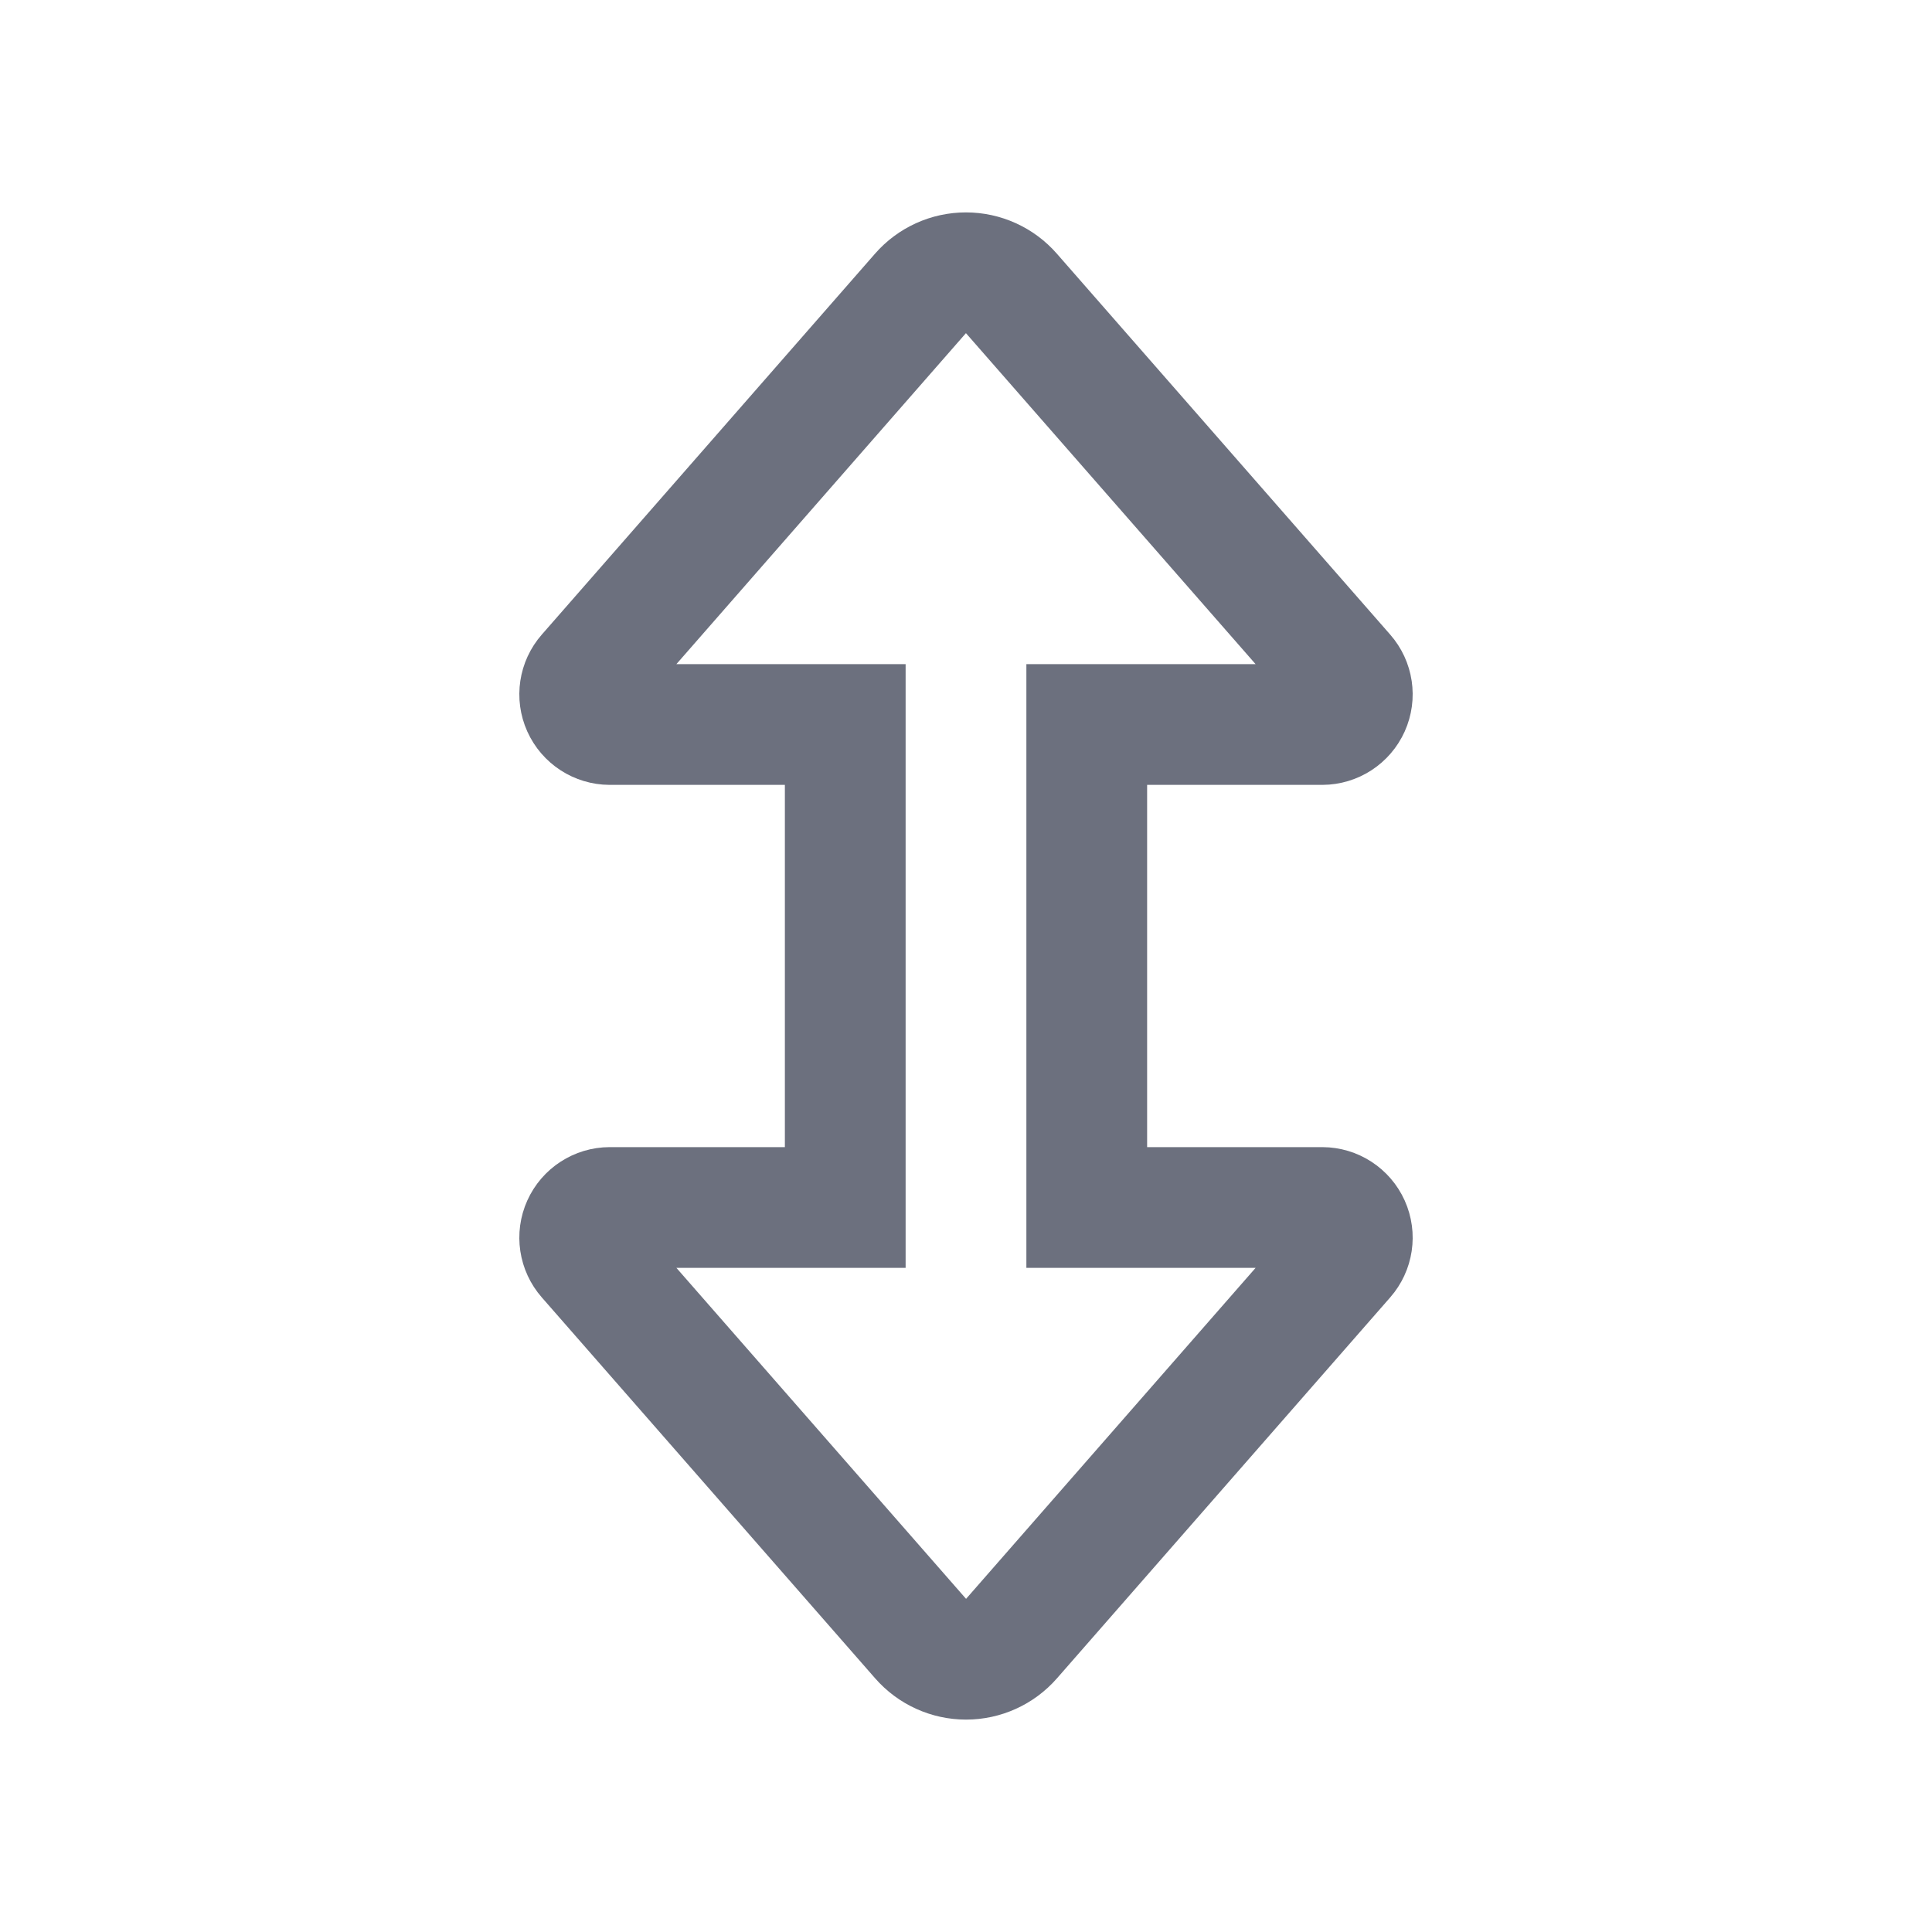
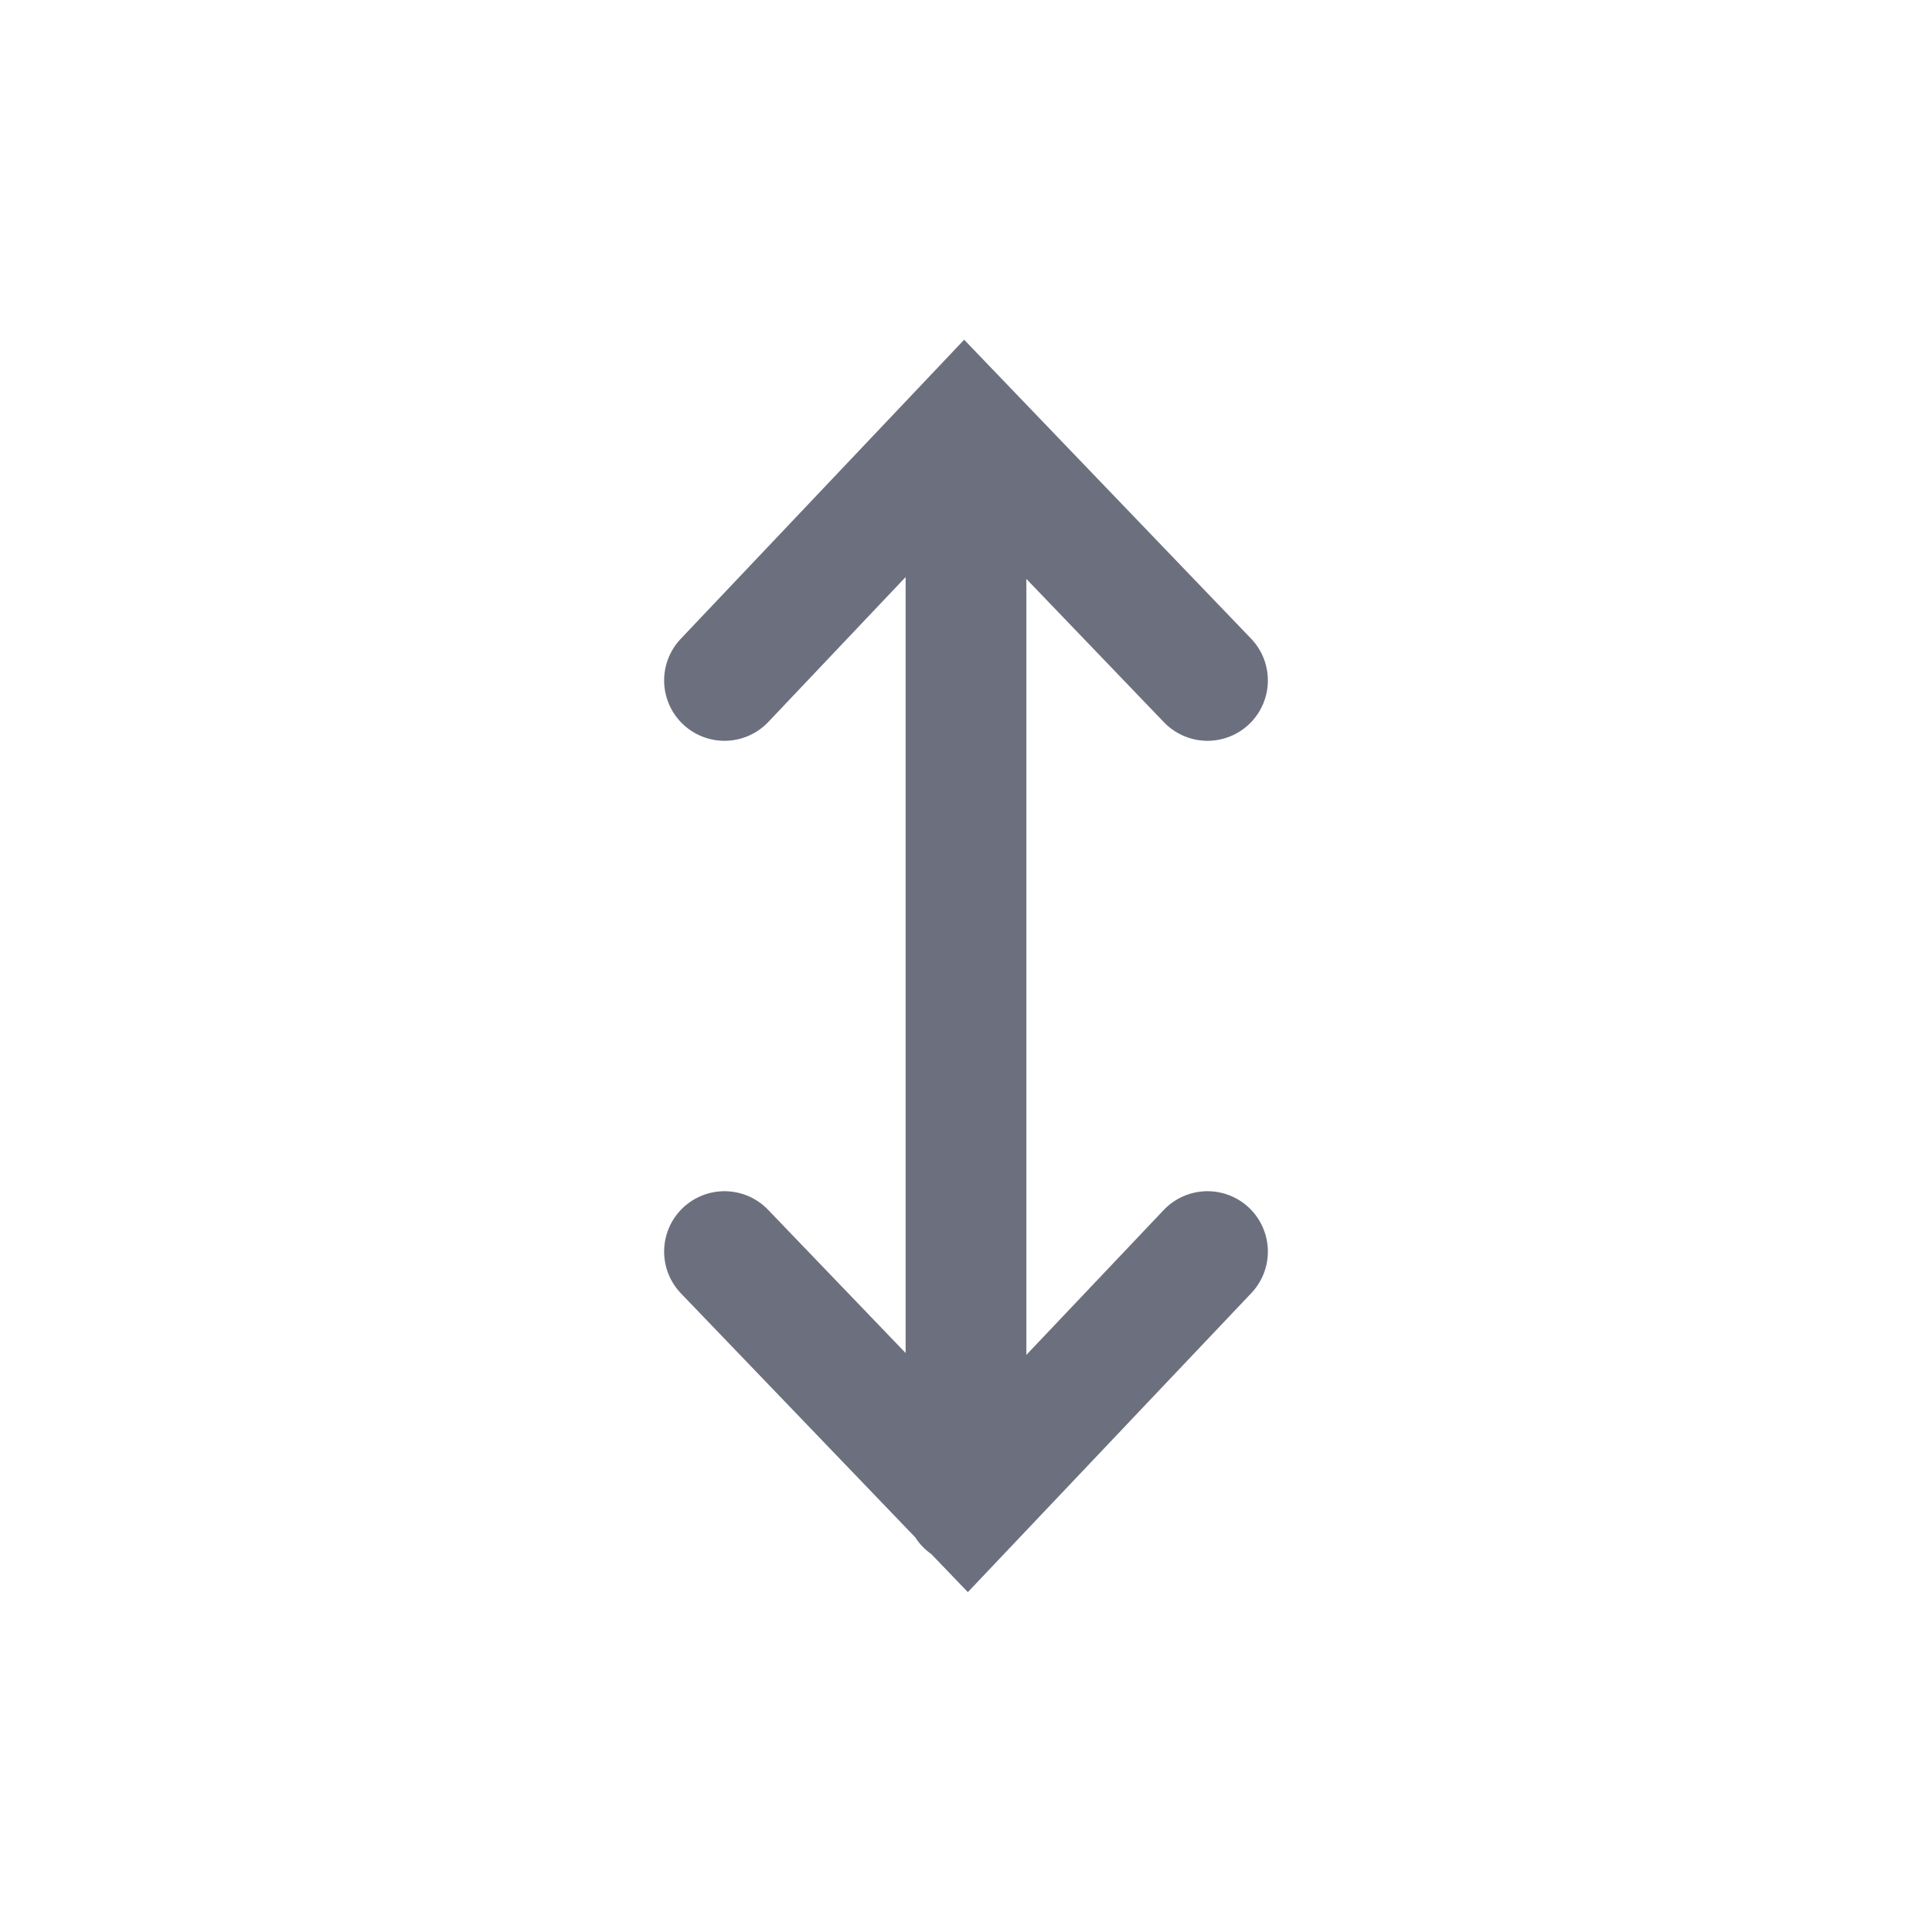
<svg xmlns="http://www.w3.org/2000/svg" width="16" height="16" viewBox="0 0 16 16" fill="none">
-   <path d="M8.376 2.43l2.761 3.155A.25.25 0 0 1 10.95 6H9v4h1.95a.25.25 0 0 1 .187.415l-2.76 3.155a.5.5 0 0 1-.753 0l-2.761-3.155A.25.25 0 0 1 5.05 10H7V6H5.05a.25.25 0 0 1-.187-.415l2.76-3.155a.5.5 0 0 1 .753 0z" stroke="#6C707E" stroke-linecap="round" />
+   <path d="M8 12.461v-6.28M10 10.365l-1.987 2.096L6 10.365M8 4.101v4.596M6 5.635l1.987-2.097L10 5.635" stroke="#6C707E" stroke-linecap="round" />
</svg>
